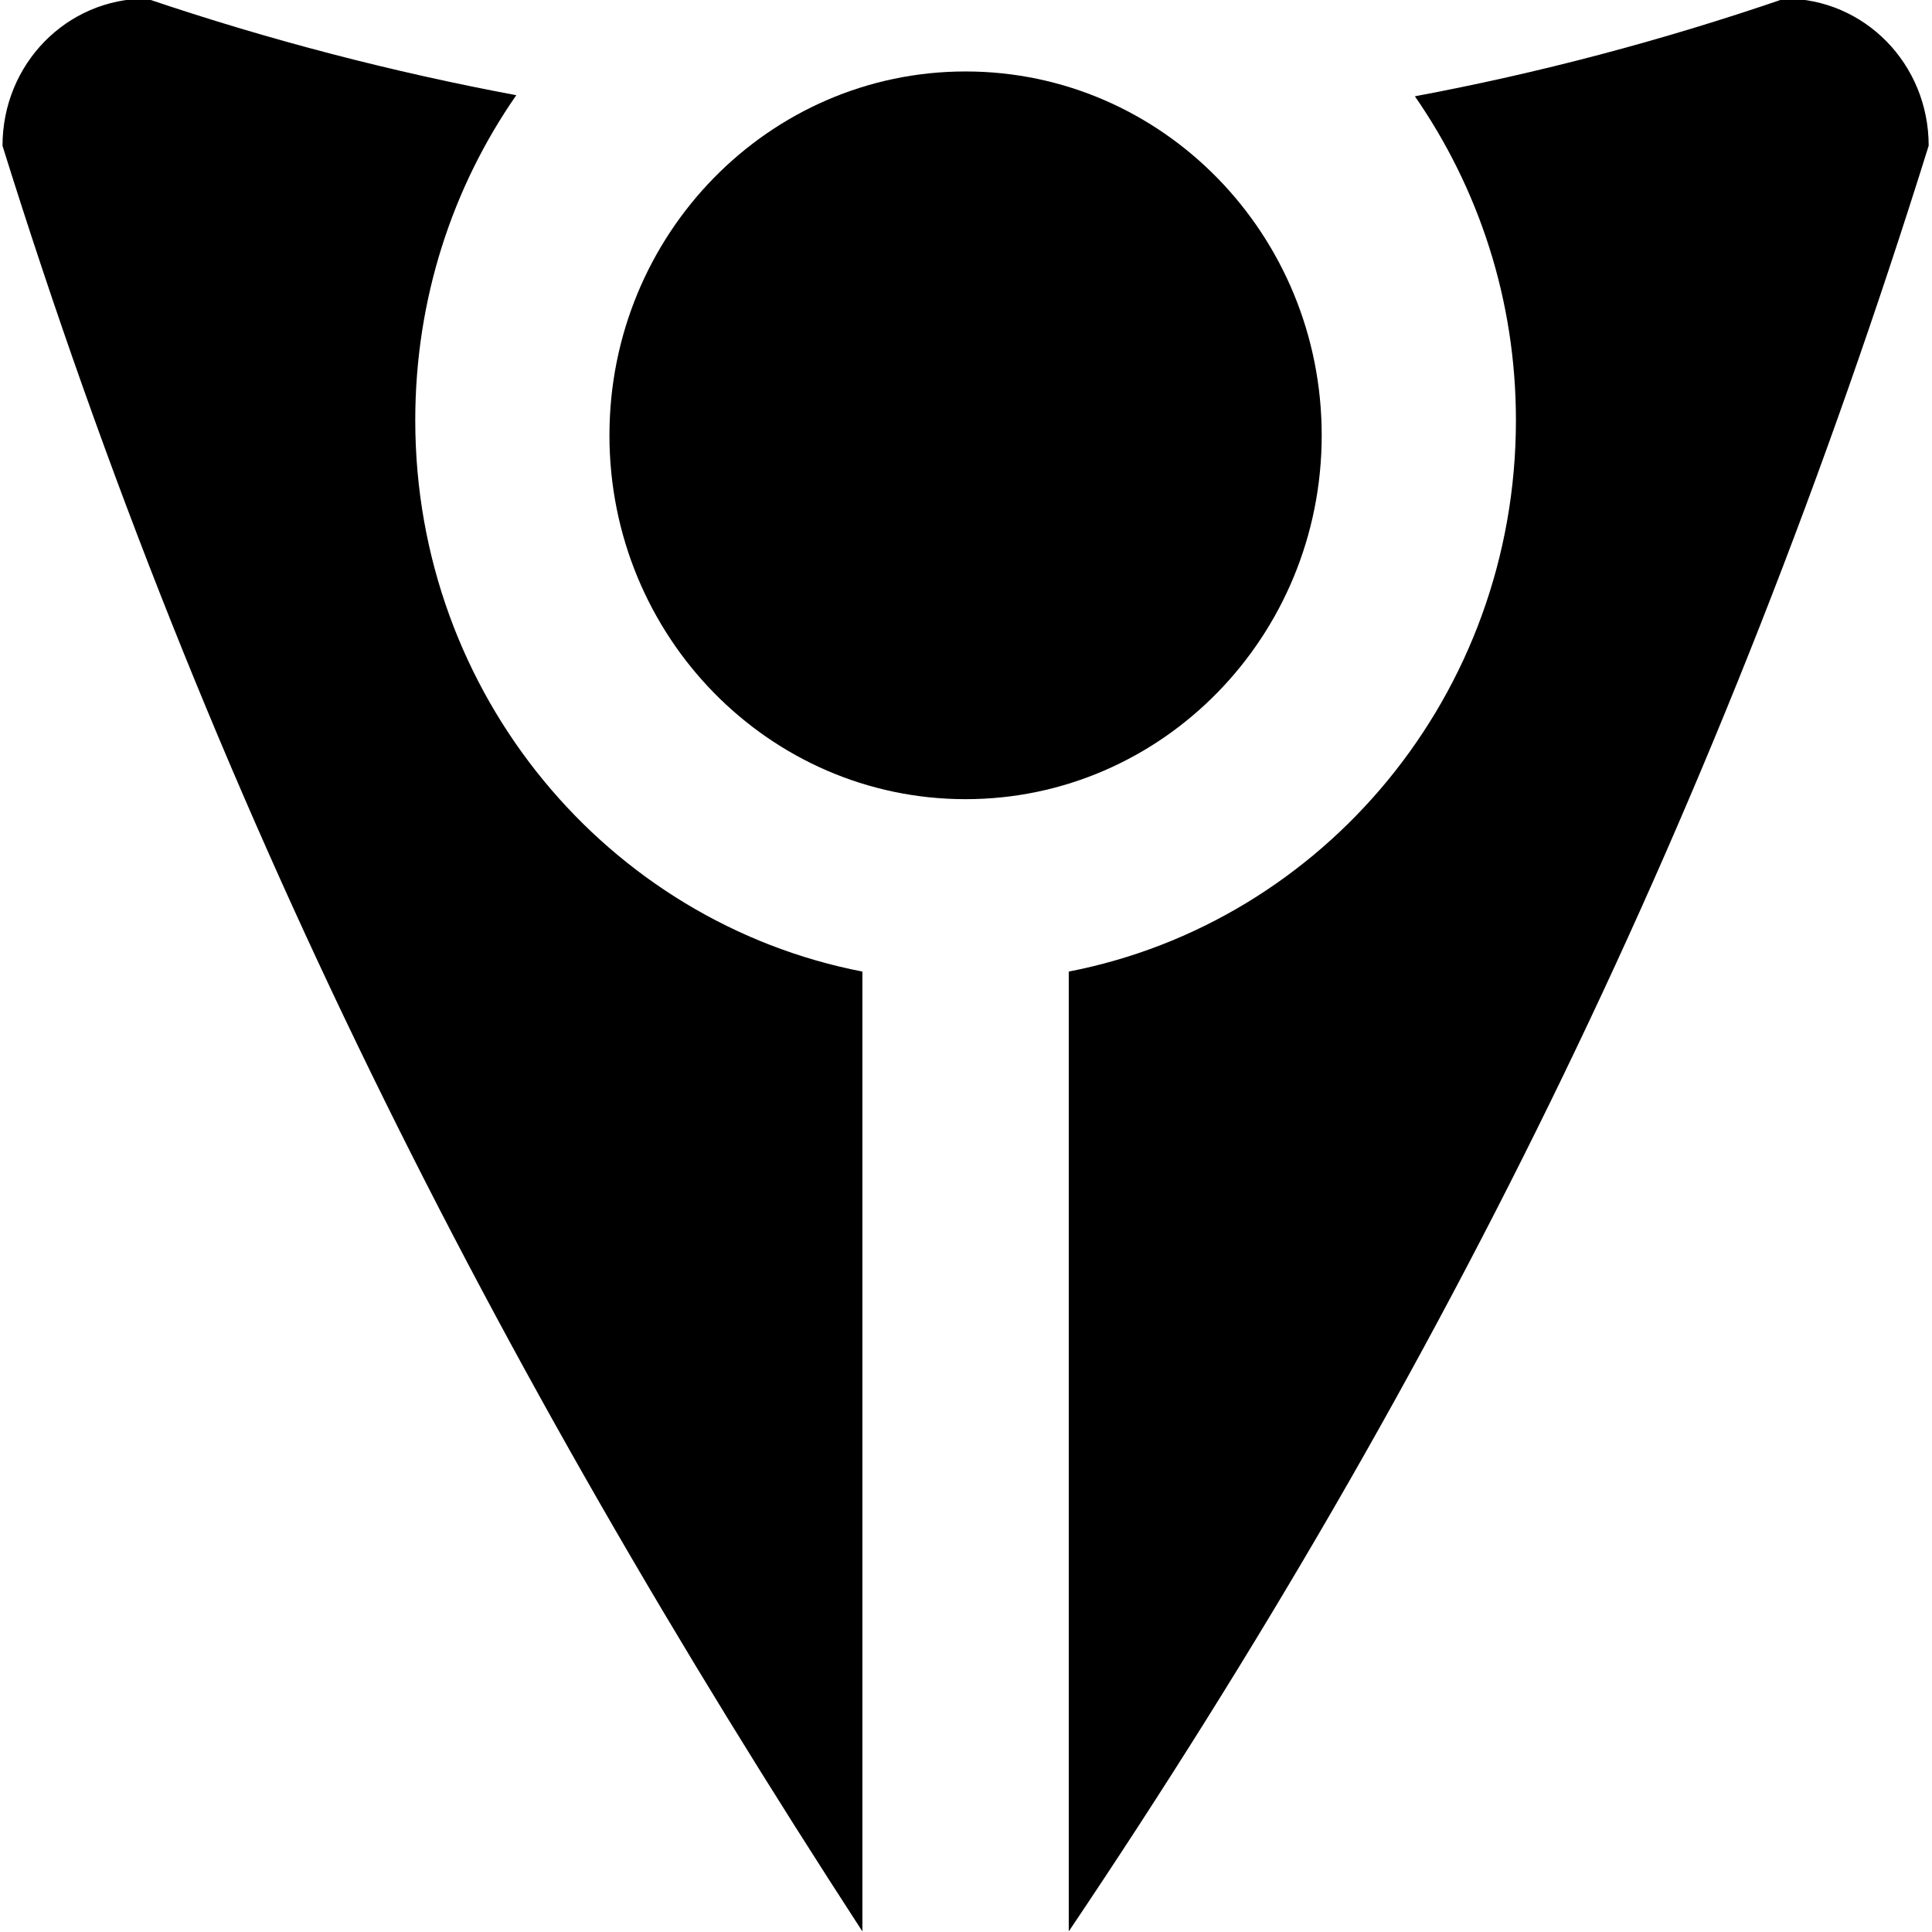
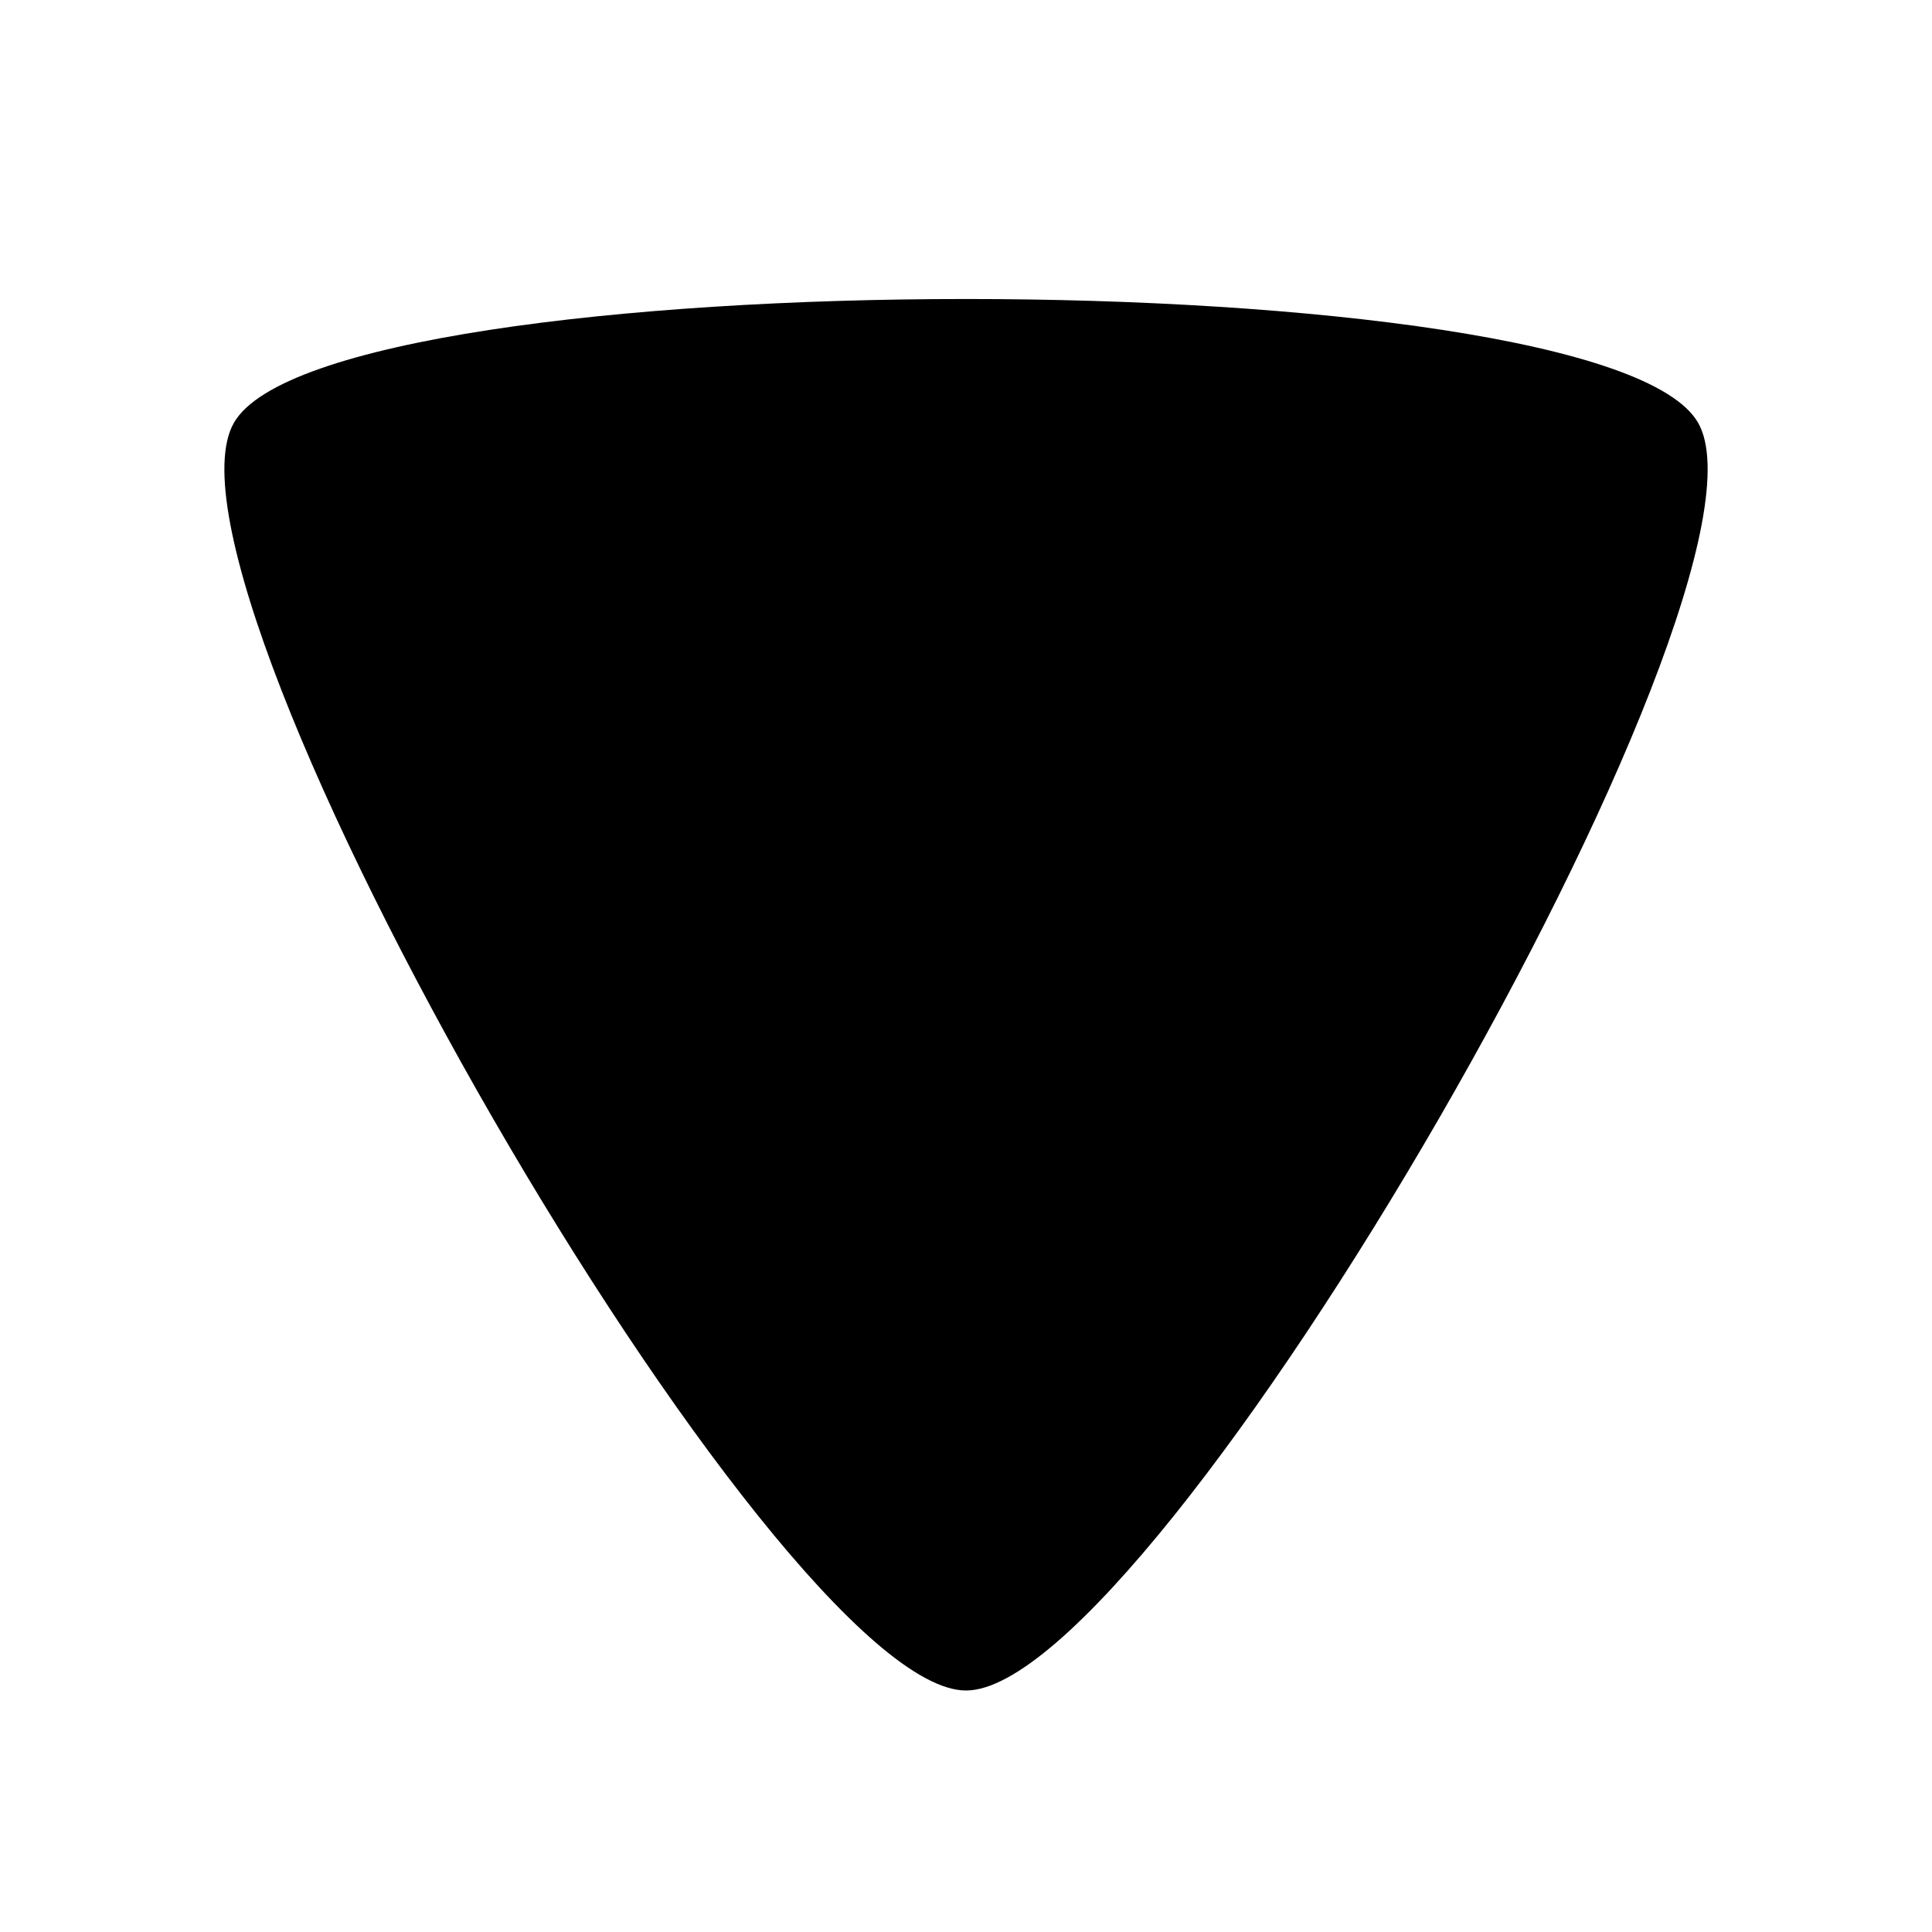
<svg xmlns="http://www.w3.org/2000/svg" width="64" height="64" id="svg2" version="1.1">
  <defs id="defs4">
    </defs>
  <g id="layer1" transform="translate(0,-988.3622)">
-     <g id="g2573">
-       <path id="rect2867" d="M 0.082,993.189 C 6.918,1015.082 16.298,1033.463 28.568,1052.343 l 0,-31.796 c -8.43,-1.637 -14.812,-9.173 -14.812,-18.263 0,-4.015 1.233,-7.727 3.347,-10.768 -4.081,-0.764 -8.168,-1.819 -12.249,-3.201 -2.648,0 -4.771,2.17 -4.771,4.875 z m 35.322,59.153 c 12.534,-18.626 21.649,-37.261 28.486,-59.153 0,-2.705 -2.124,-4.875 -4.771,-4.875 -4.081,1.4 -8.168,2.475 -12.249,3.238 2.104,3.037 3.347,6.728 3.347,10.732 0,9.089 -6.382,16.626 -14.813,18.263 z" style="opacity:1;fill:#000000;fill-opacity:1;fill-rule:nonzero;stroke:none" />
-       <path transform="matrix(0,-1.506656,1.474656,0,-15.20316,1075.102)" d="M 56,32 A 8,8 0 1 1 40,32 8,8 0 1 1 56,32 z" id="path2915" style="opacity:1;fill:#000000;fill-opacity:1;fill-rule:nonzero;stroke:none" />
-     </g>
+     <path style="fill:#000000;fill-opacity:1;fill-rule:nonzero;stroke:none" id="path2816" d="m 4,32 c 3e-7,-6.305 36.54,-27.401 42,-24.249 5.46,3.152 5.46,45.345 -2e-6,48.497 C 40.54,59.401 4,38.305 4,32 z" transform="matrix(0,-1,-1,0,64,1048.362)" />
  </g>
</svg>
